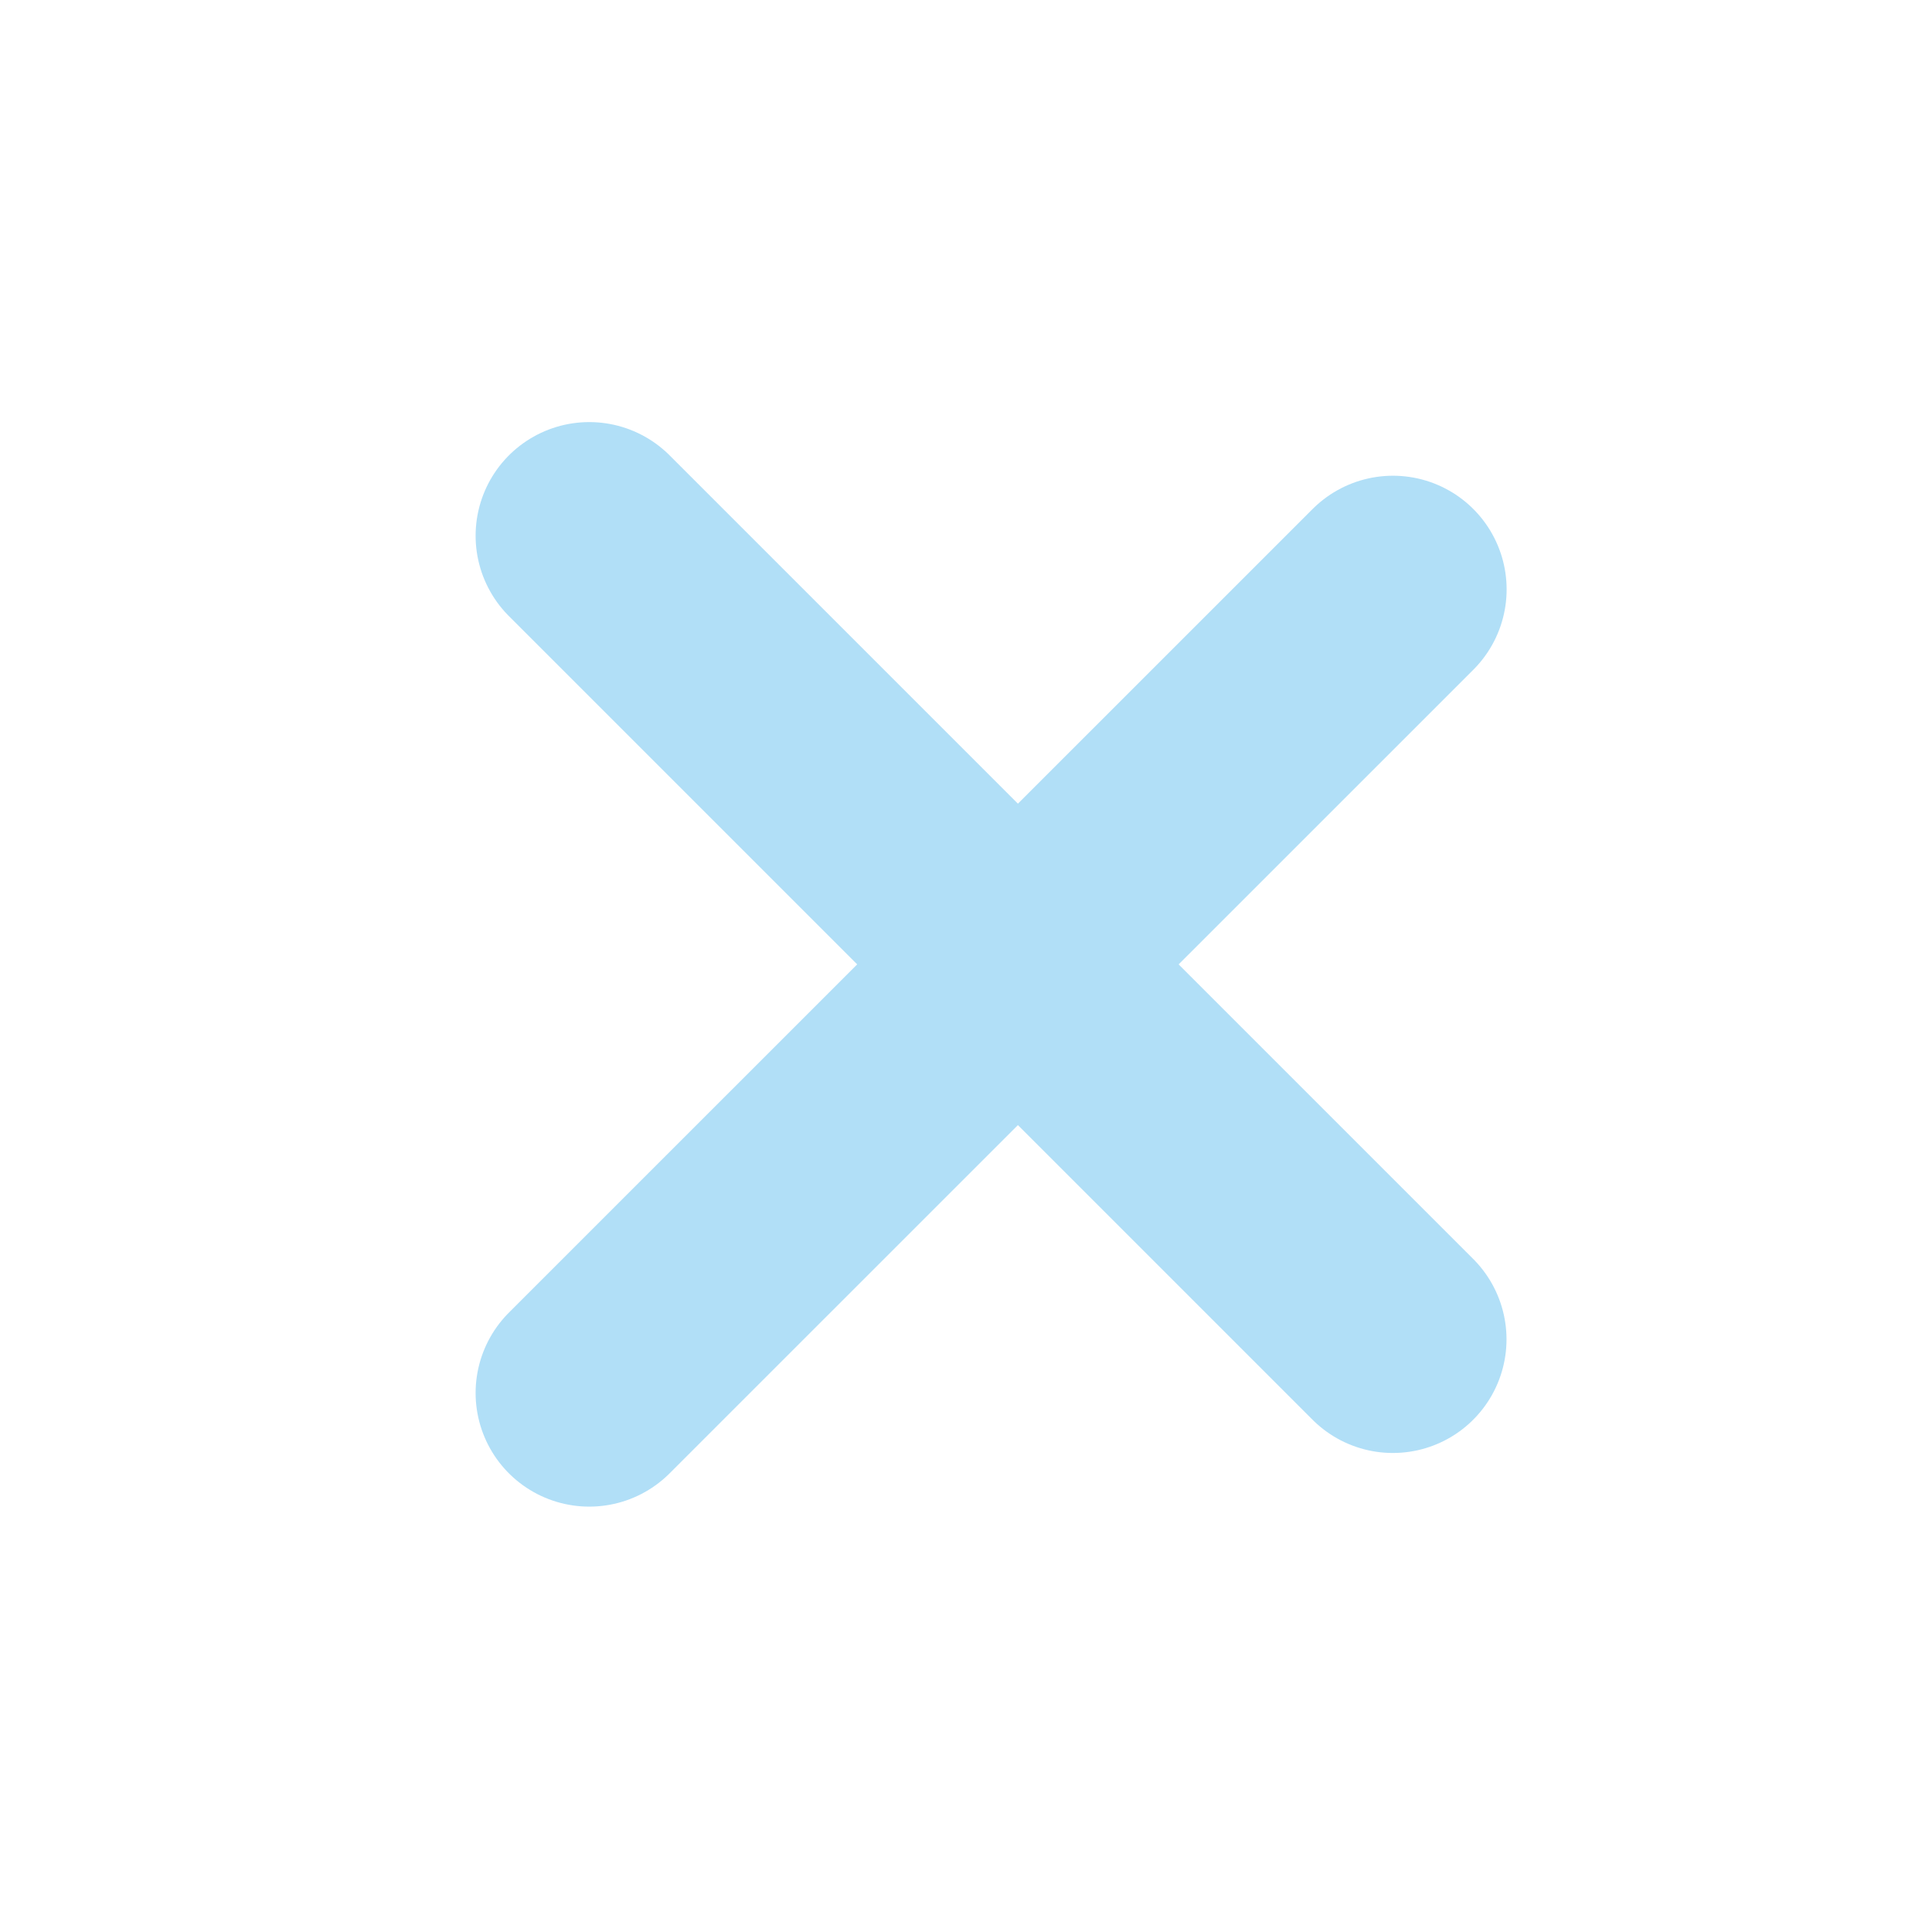
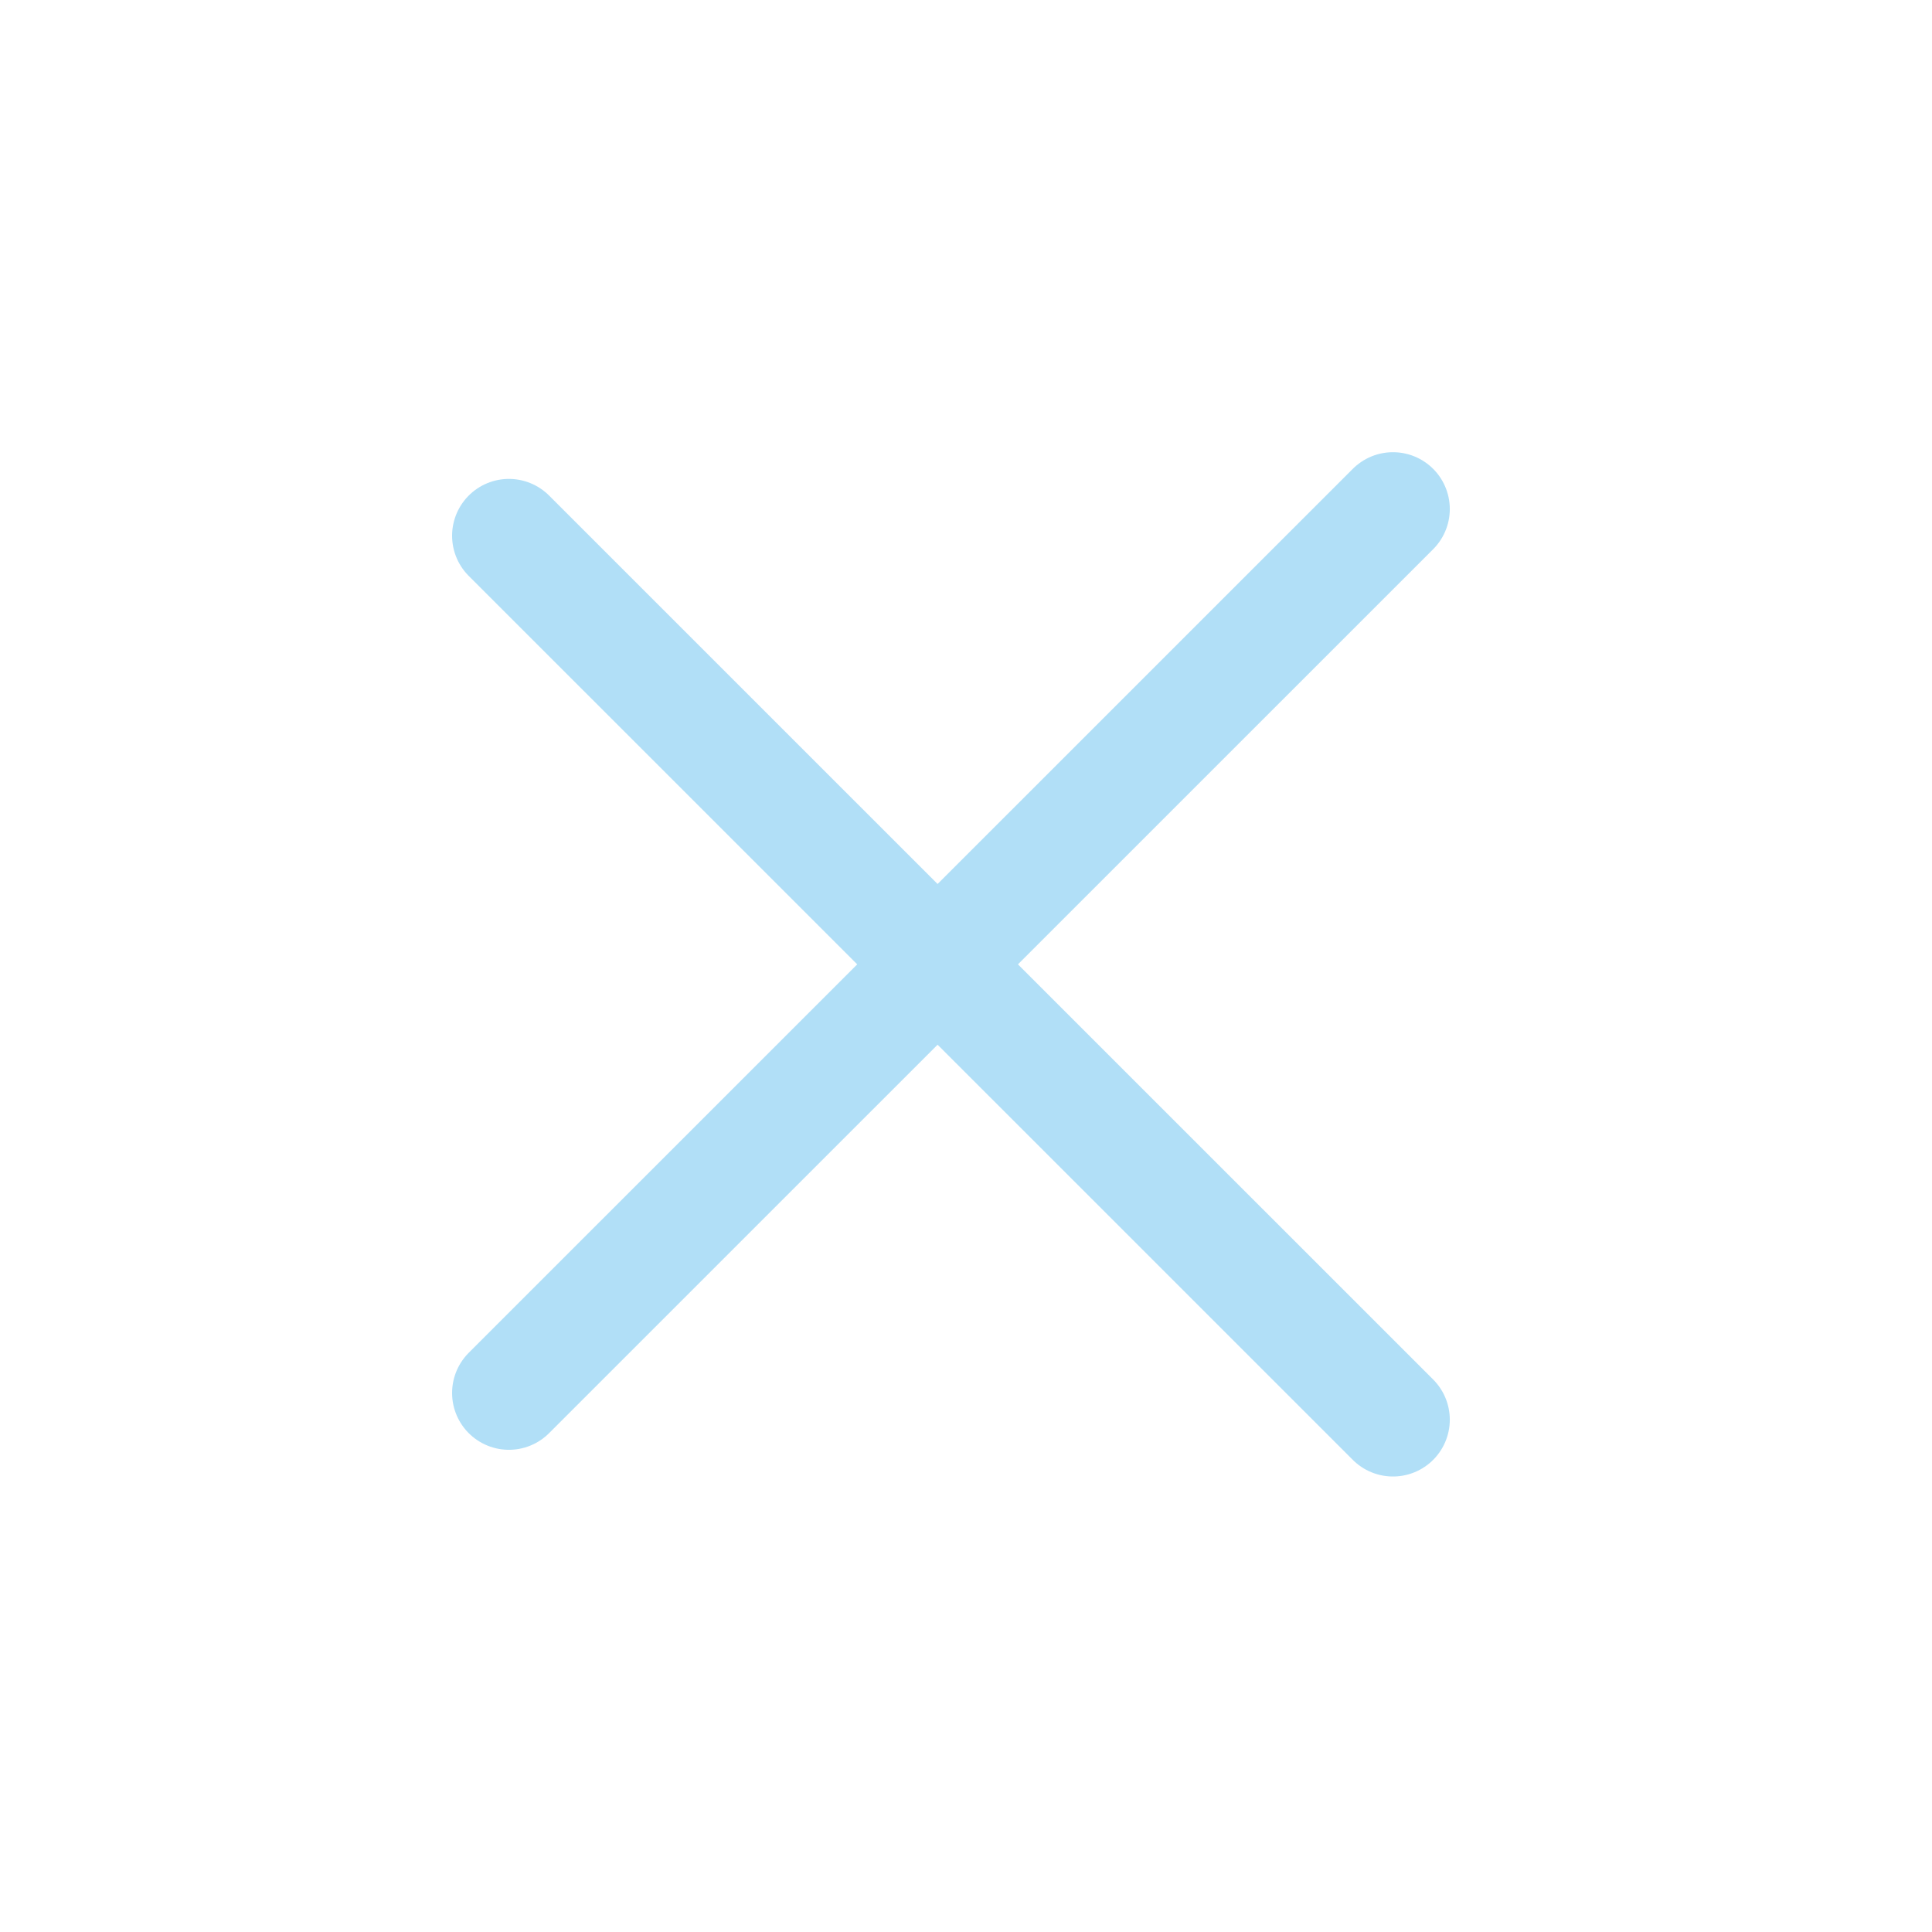
<svg xmlns="http://www.w3.org/2000/svg" width="17" height="17" viewBox="0 0 17 17" fill="none">
-   <line x1="5.185" y1="4.714" x2="12.256" y2="11.785" stroke="#B1DFF7" stroke-width="2" stroke-linecap="round" />
-   <line x1="12.257" y1="5.186" x2="5.185" y2="12.257" stroke="#B1DFF7" stroke-width="2" stroke-linecap="round" />
+   <line x1="4.478" y1="4.714" x2="12.257" y2="12.492" stroke="#B1DFF7" stroke-linecap="round" />
+   <line x1="12.257" y1="4.479" x2="4.478" y2="12.257" stroke="#B1DFF7" stroke-linecap="round" />
</svg>
